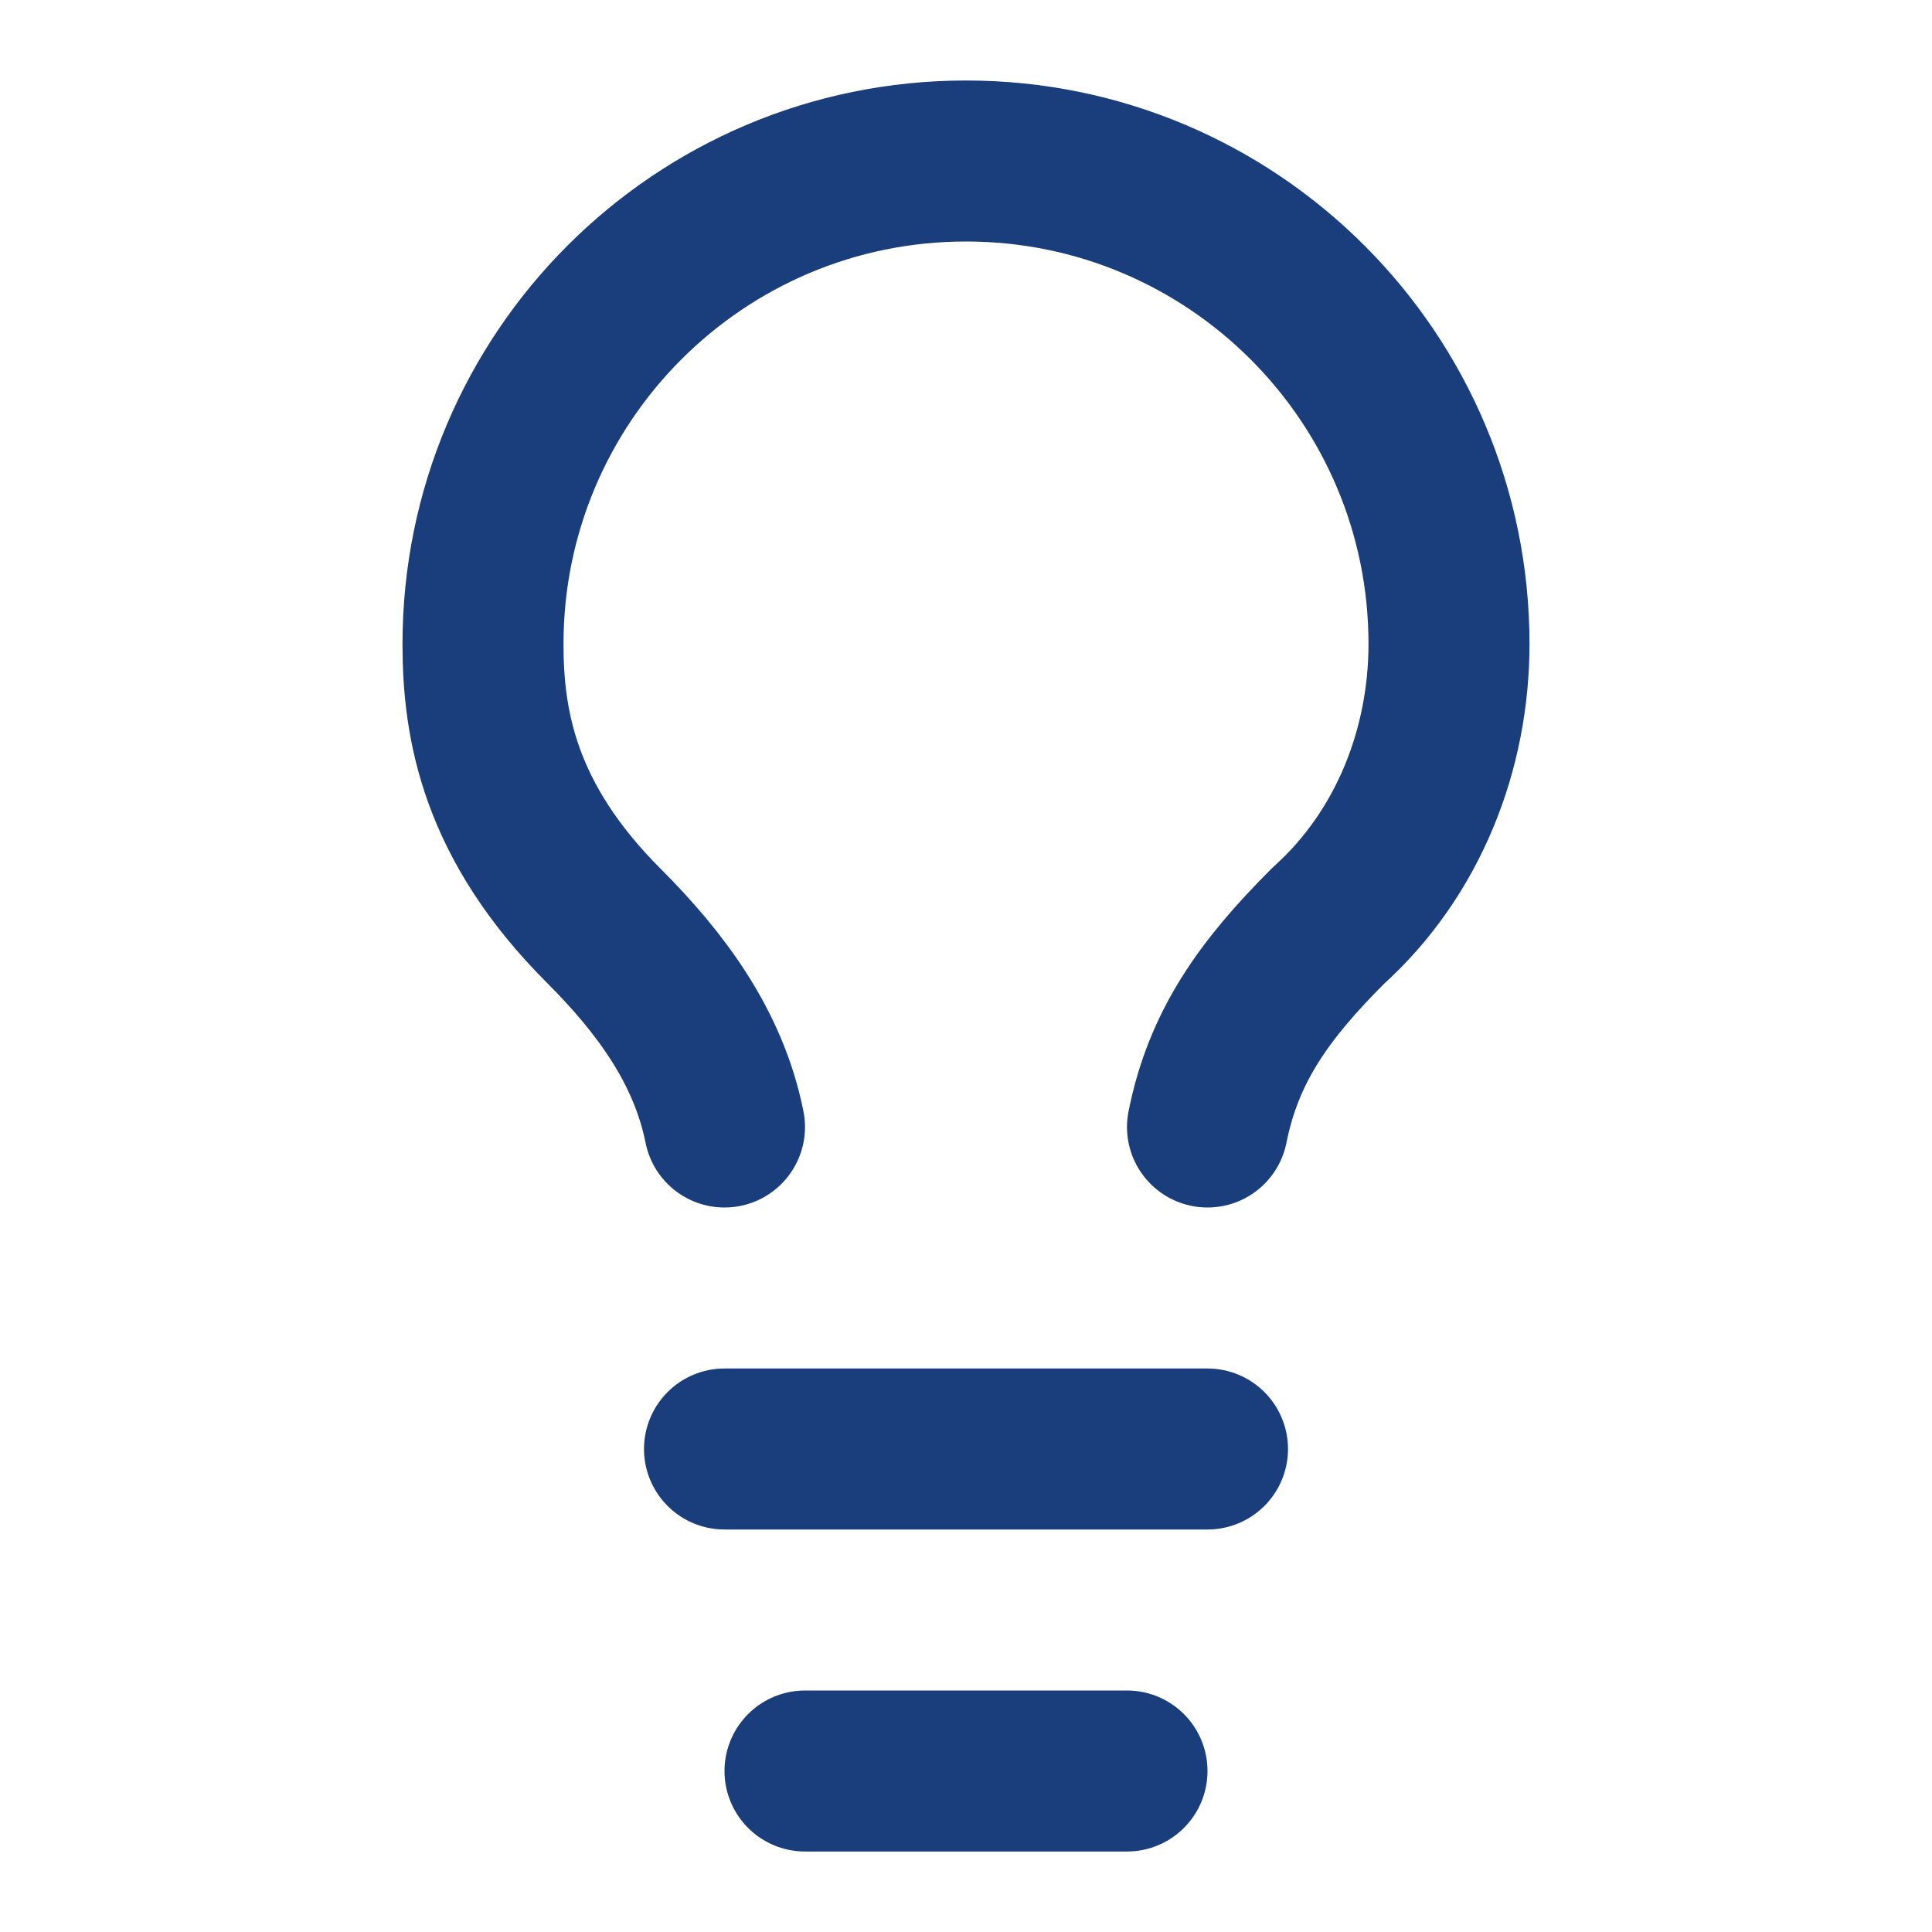
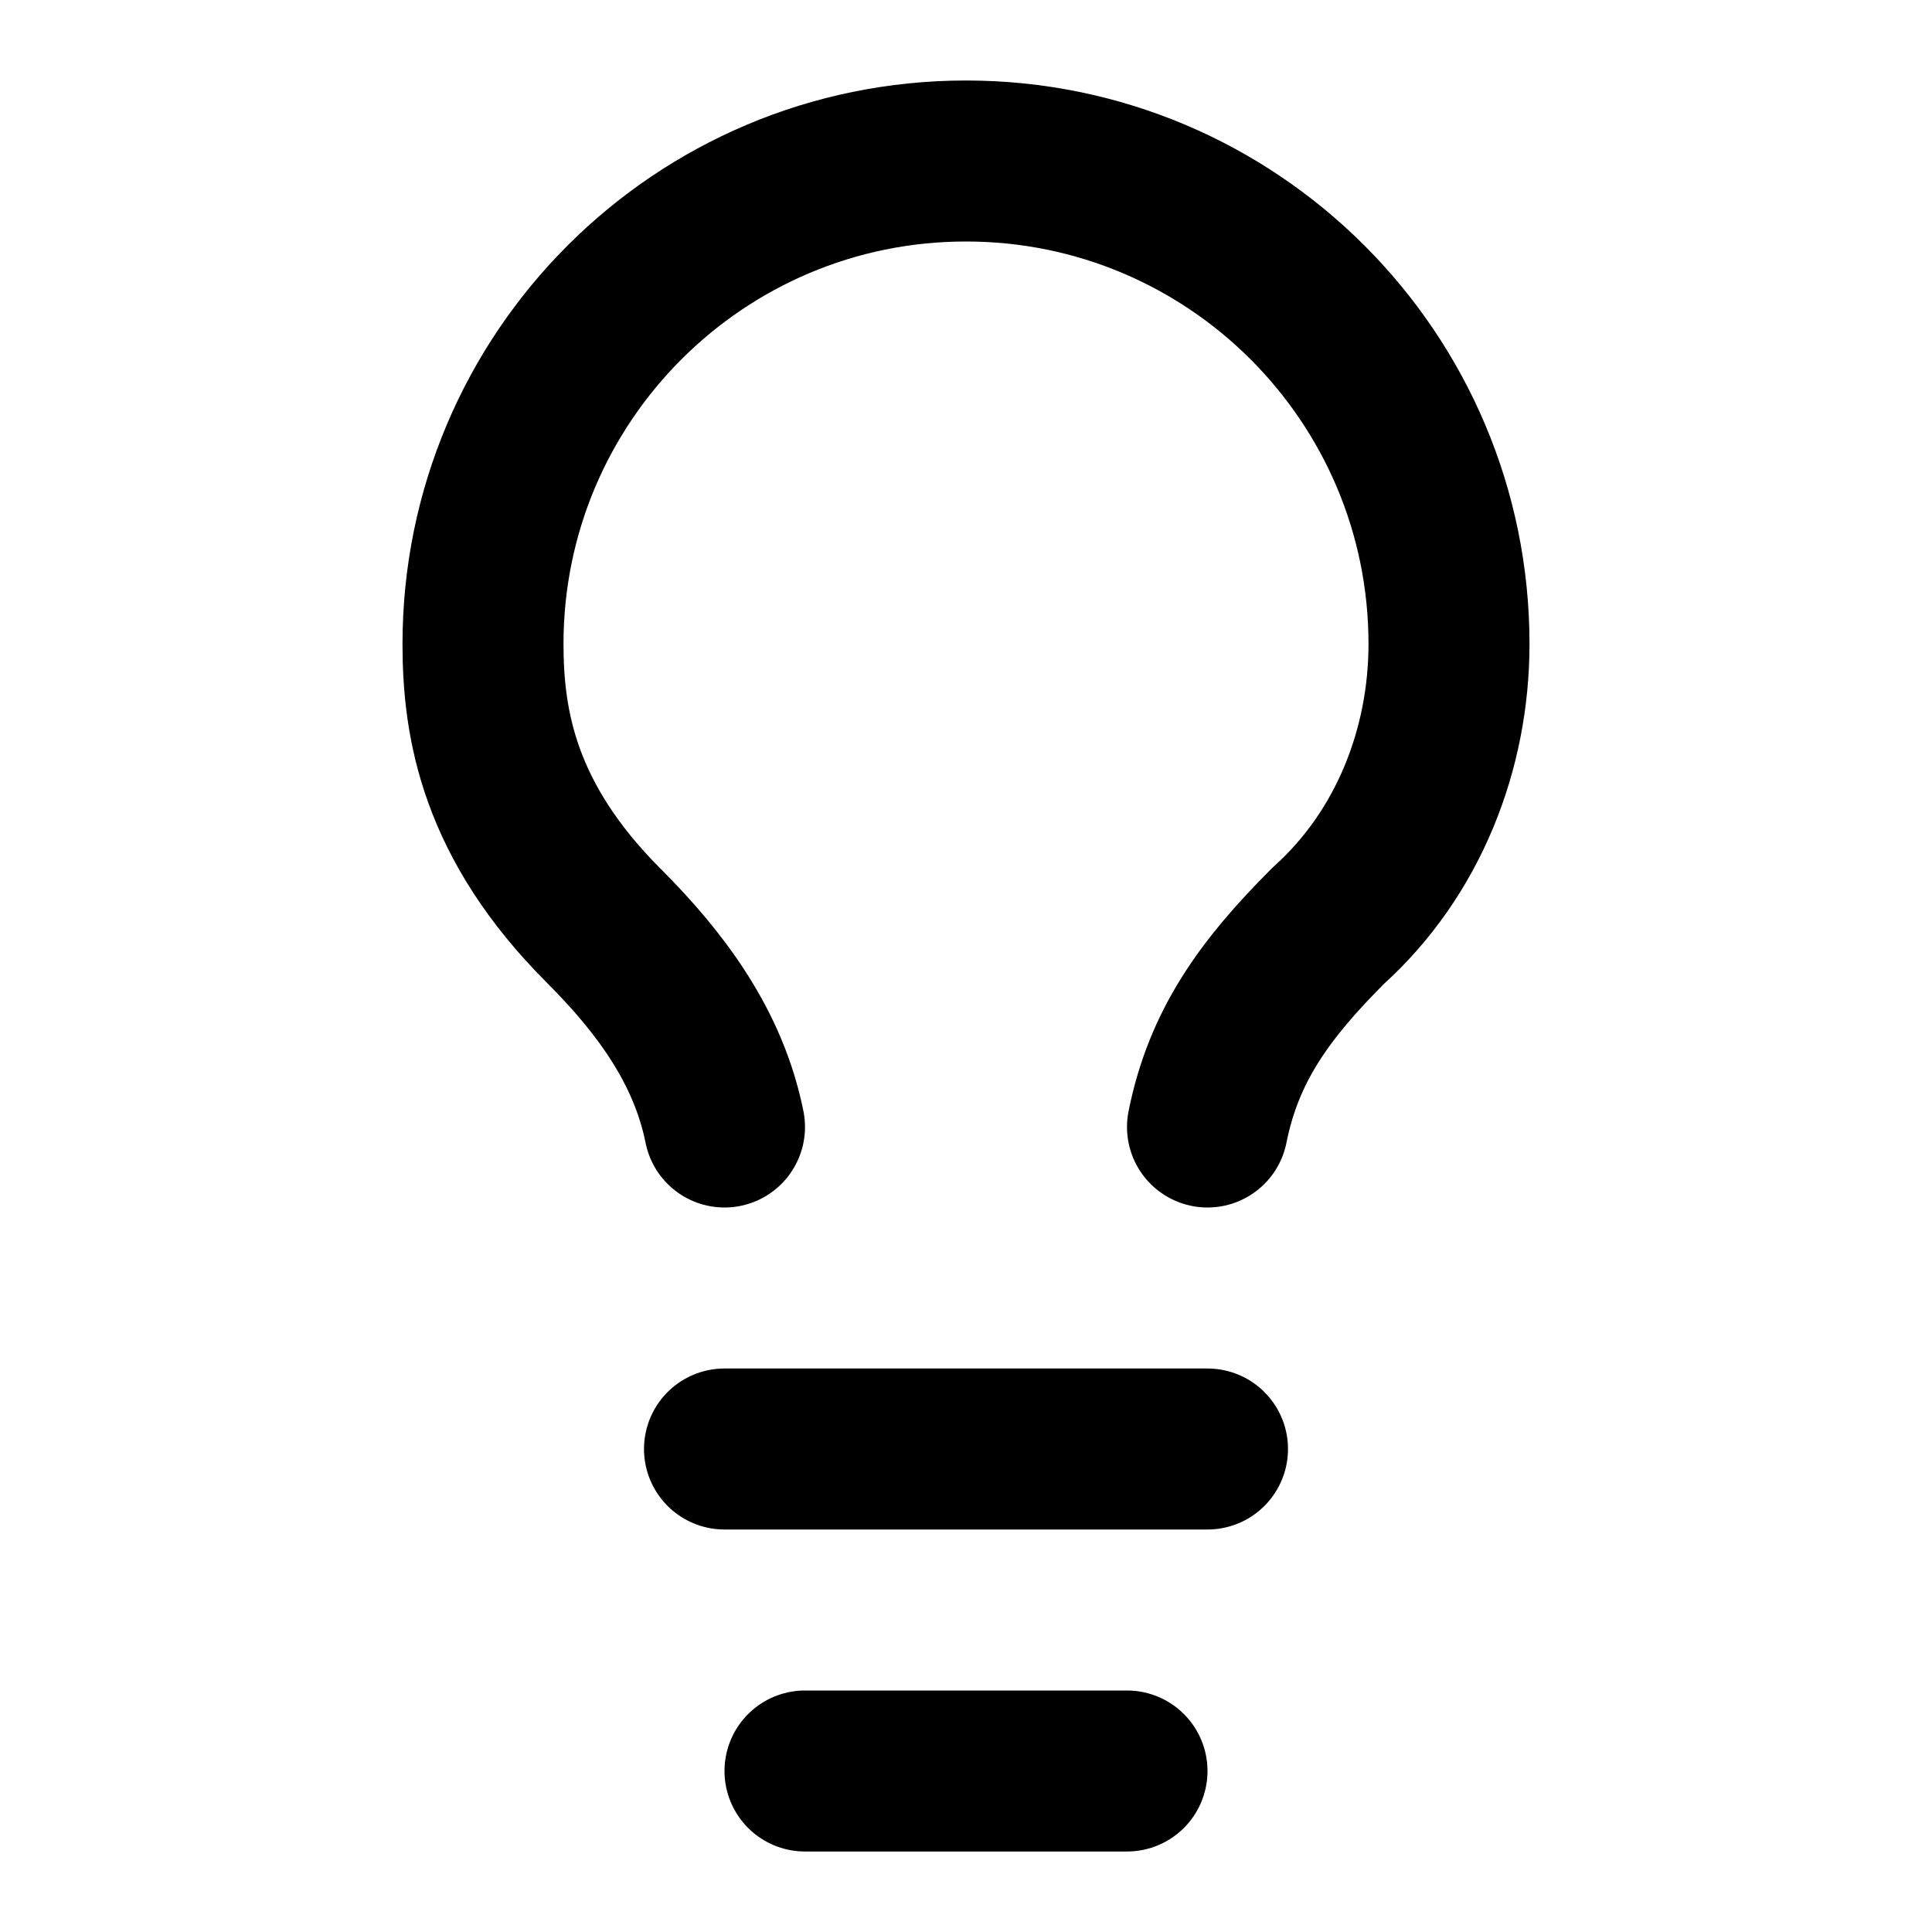
<svg xmlns="http://www.w3.org/2000/svg" width="24" height="24" viewBox="0 0 24 24">
-   <path fill="none" stroke="#1A3D7C" stroke-linecap="round" stroke-linejoin="round" stroke-width="2" d="M15 14c.2-1 .7-1.7 1.5-2.5c1-.9 1.5-2.2 1.5-3.5A6 6 0 0 0 6 8c0 1 .2 2.2 1.5 3.5c.7.7 1.3 1.5 1.5 2.5m0 4h6m-5 4h4" />
+   <path fill="none" stroke="currentColor" stroke-linecap="round" stroke-linejoin="round" stroke-width="2" d="M15 14c.2-1 .7-1.7 1.5-2.5c1-.9 1.5-2.2 1.5-3.5A6 6 0 0 0 6 8c0 1 .2 2.2 1.5 3.5c.7.7 1.3 1.5 1.5 2.5m0 4h6m-5 4h4" />
</svg>
